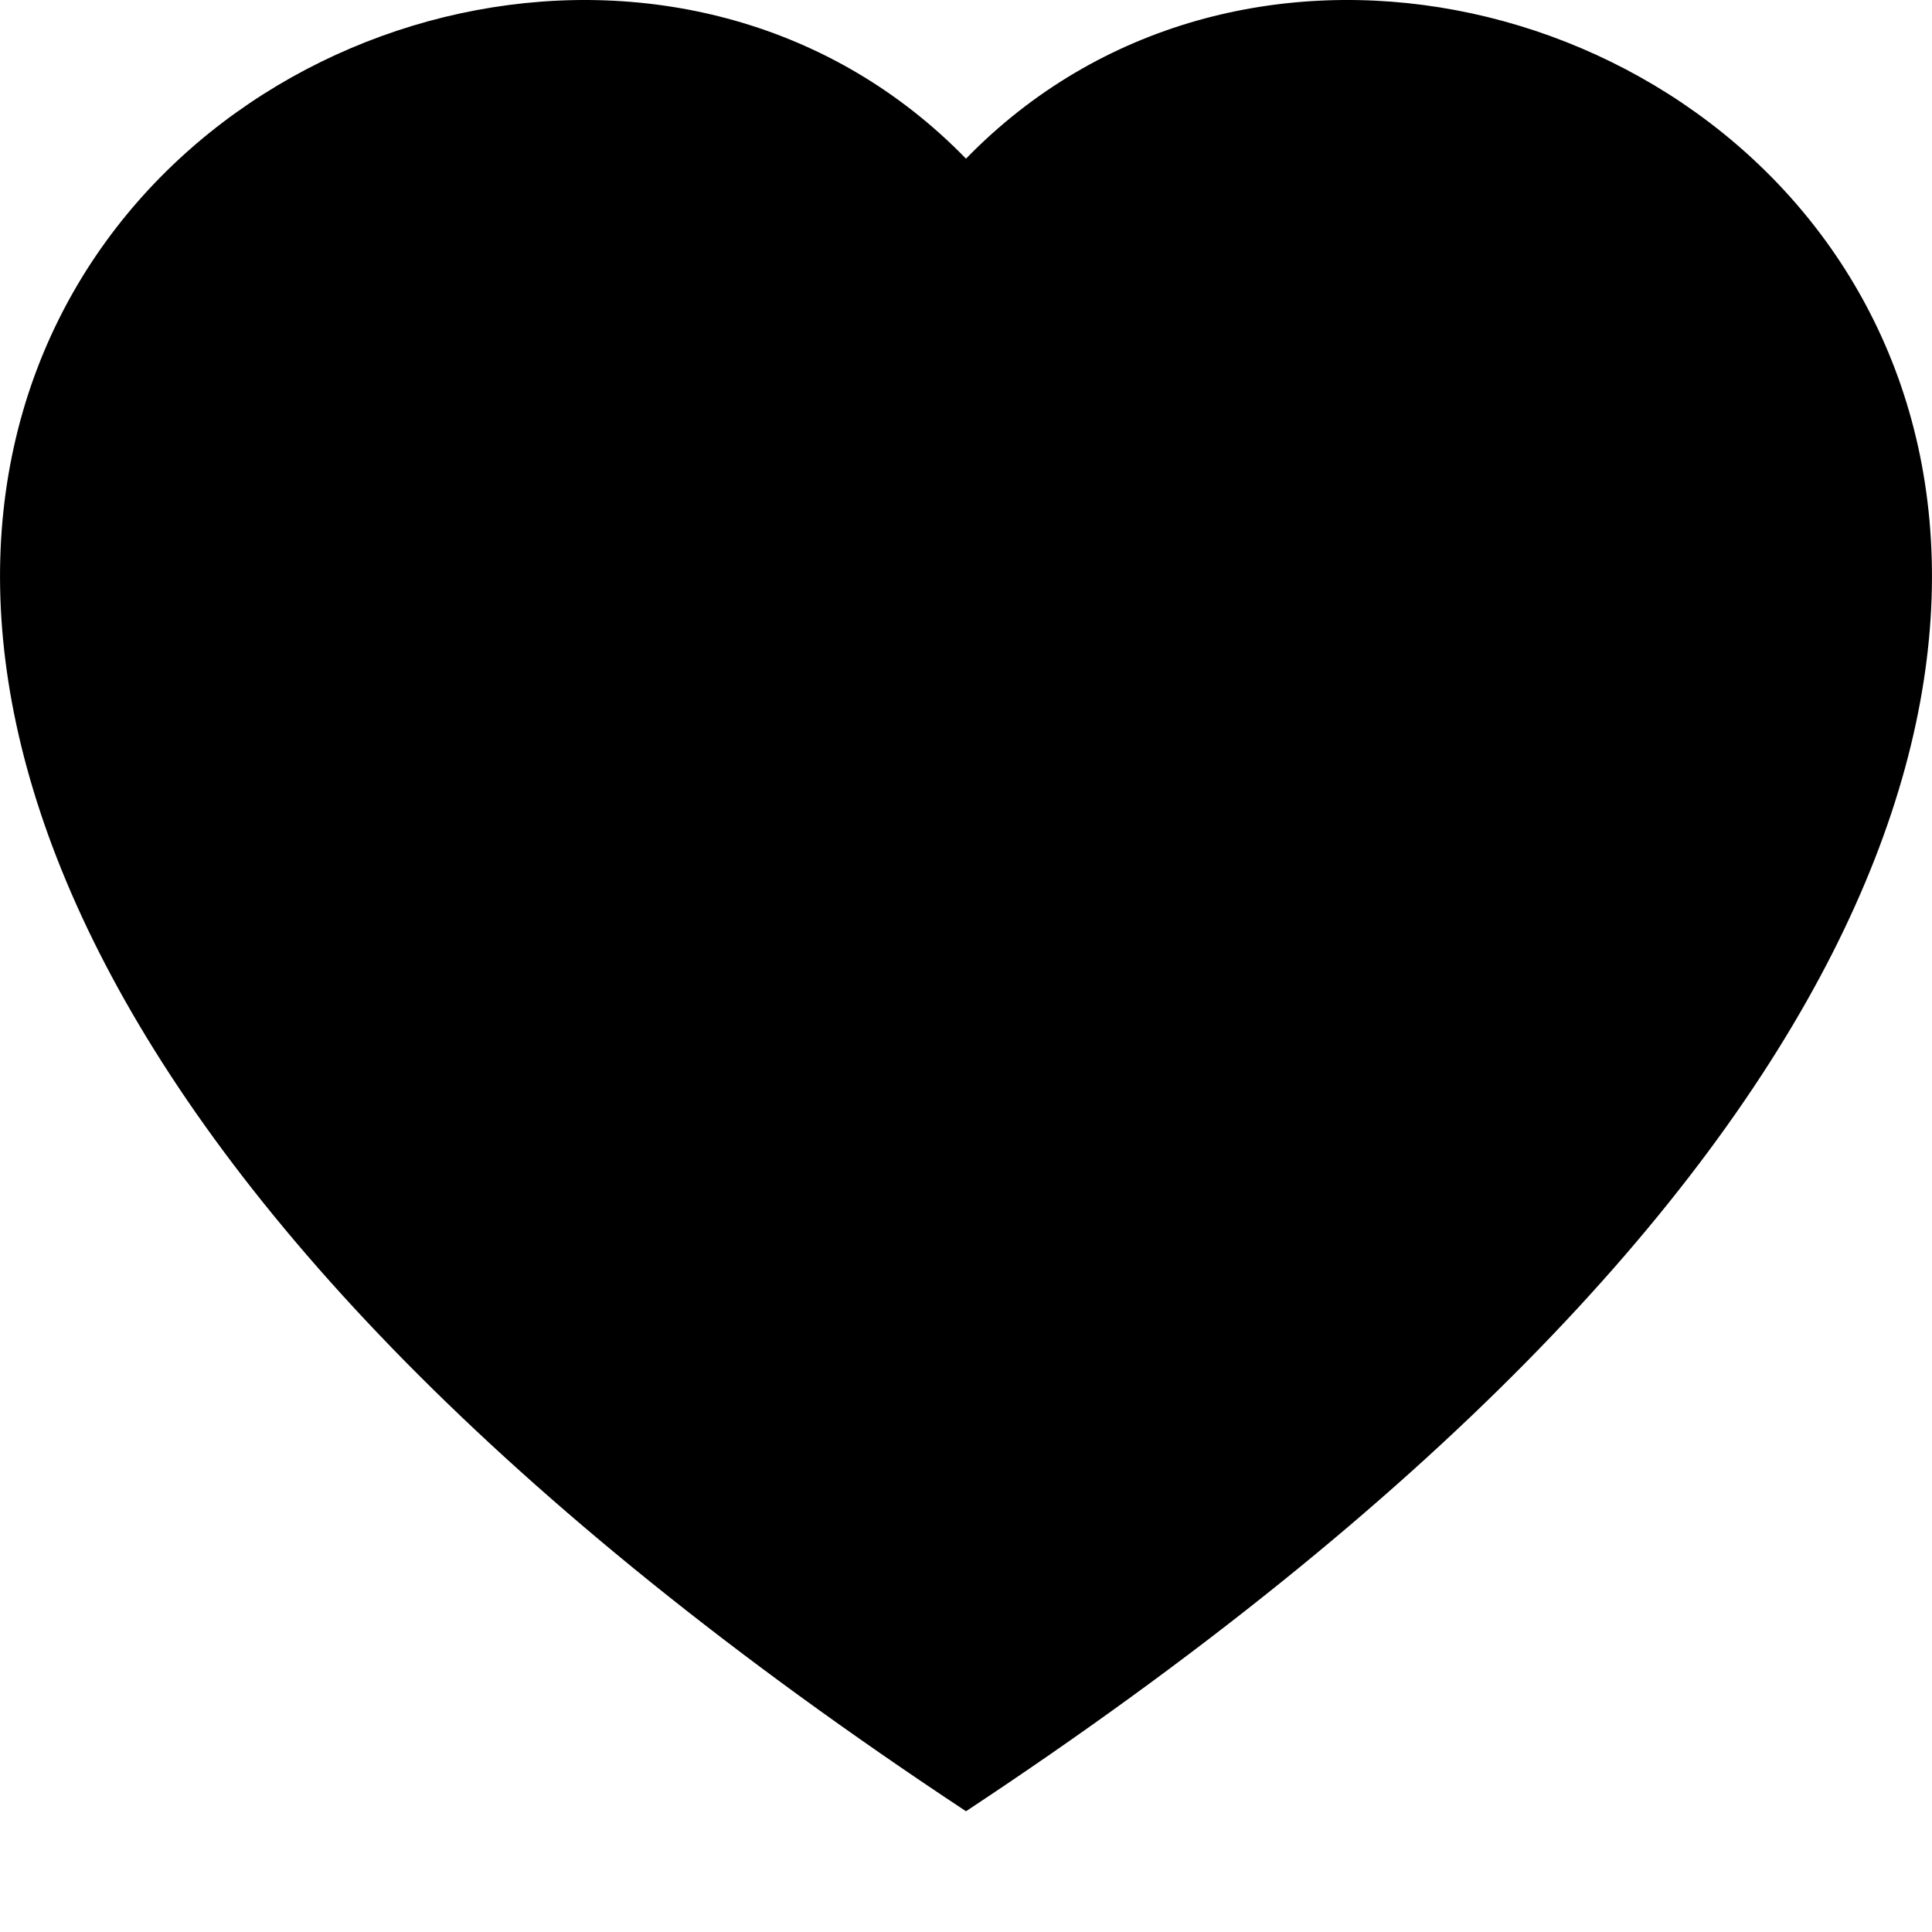
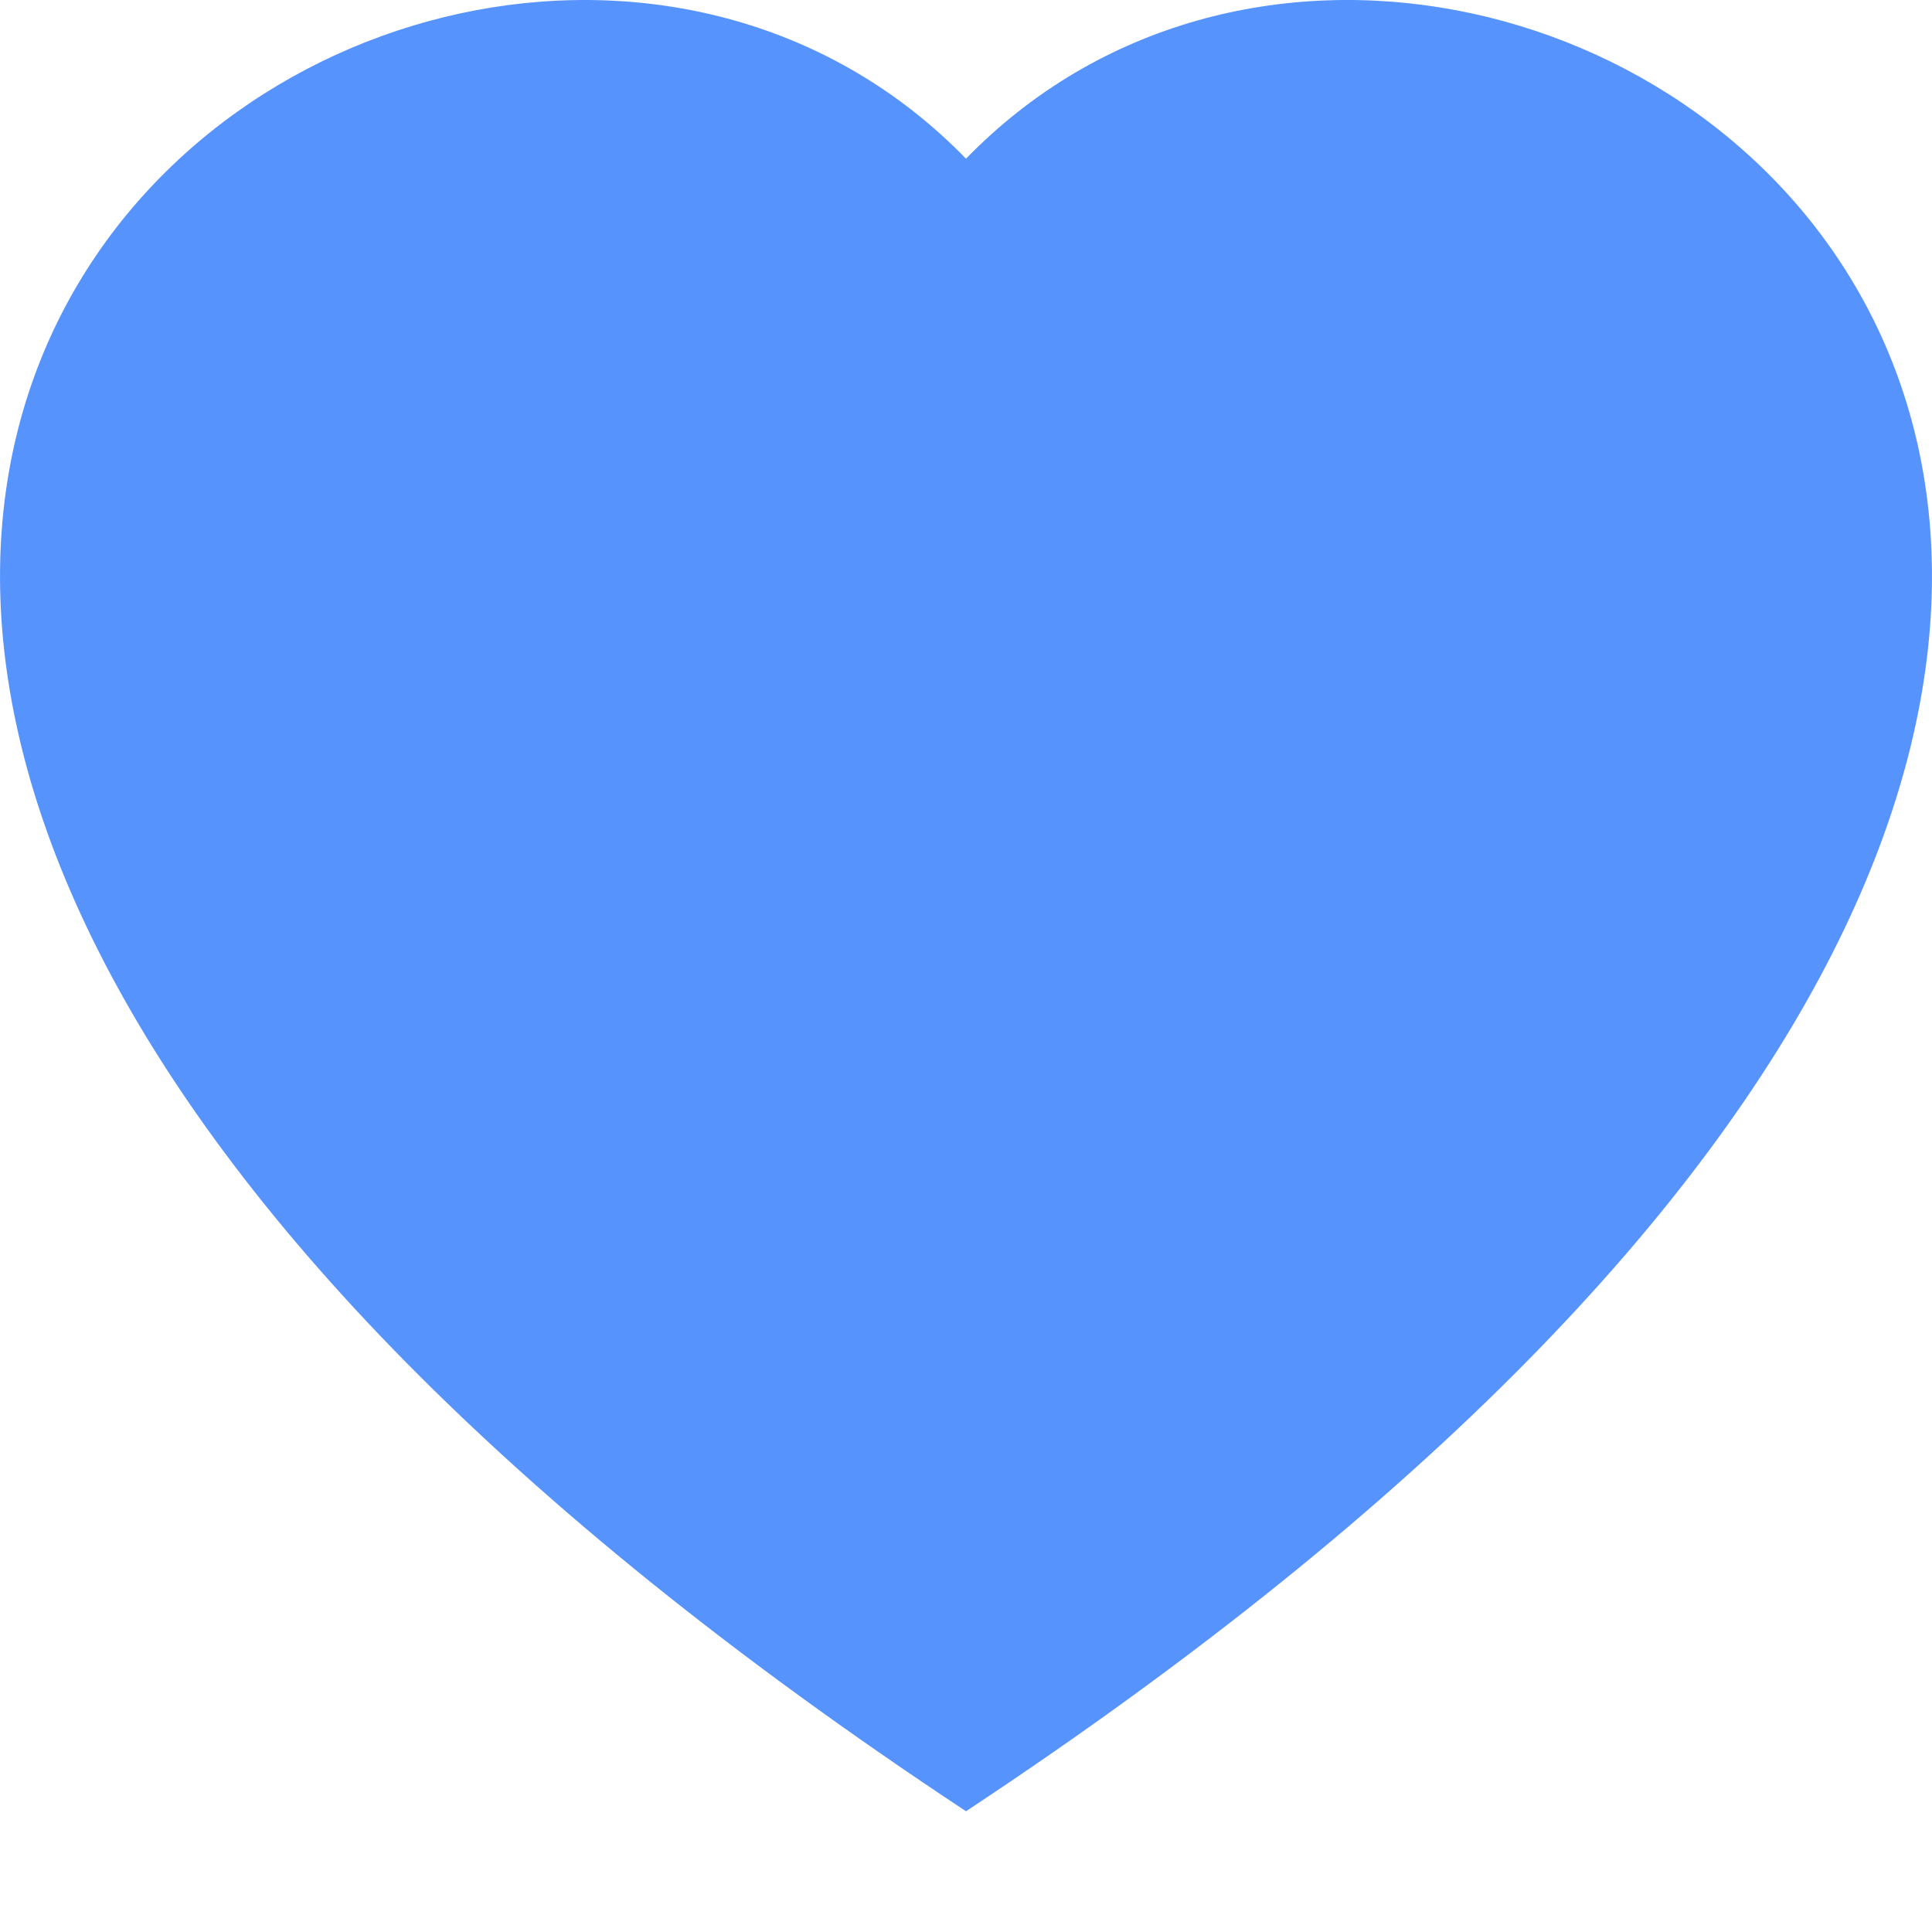
- <svg xmlns="http://www.w3.org/2000/svg" width="16" height="16" fill="currentColor" class="bi bi-heart-fill" viewBox="0 0 16 16">
+ <svg xmlns="http://www.w3.org/2000/svg" width="16" height="16" fill="#5793fd" class="bi bi-heart-fill" viewBox="0 0 16 16">
  <path fill-rule="evenodd" d="M8 1.314C12.438-3.248 23.534 4.735 8 15-7.534 4.736 3.562-3.248 8 1.314z" />
</svg>
